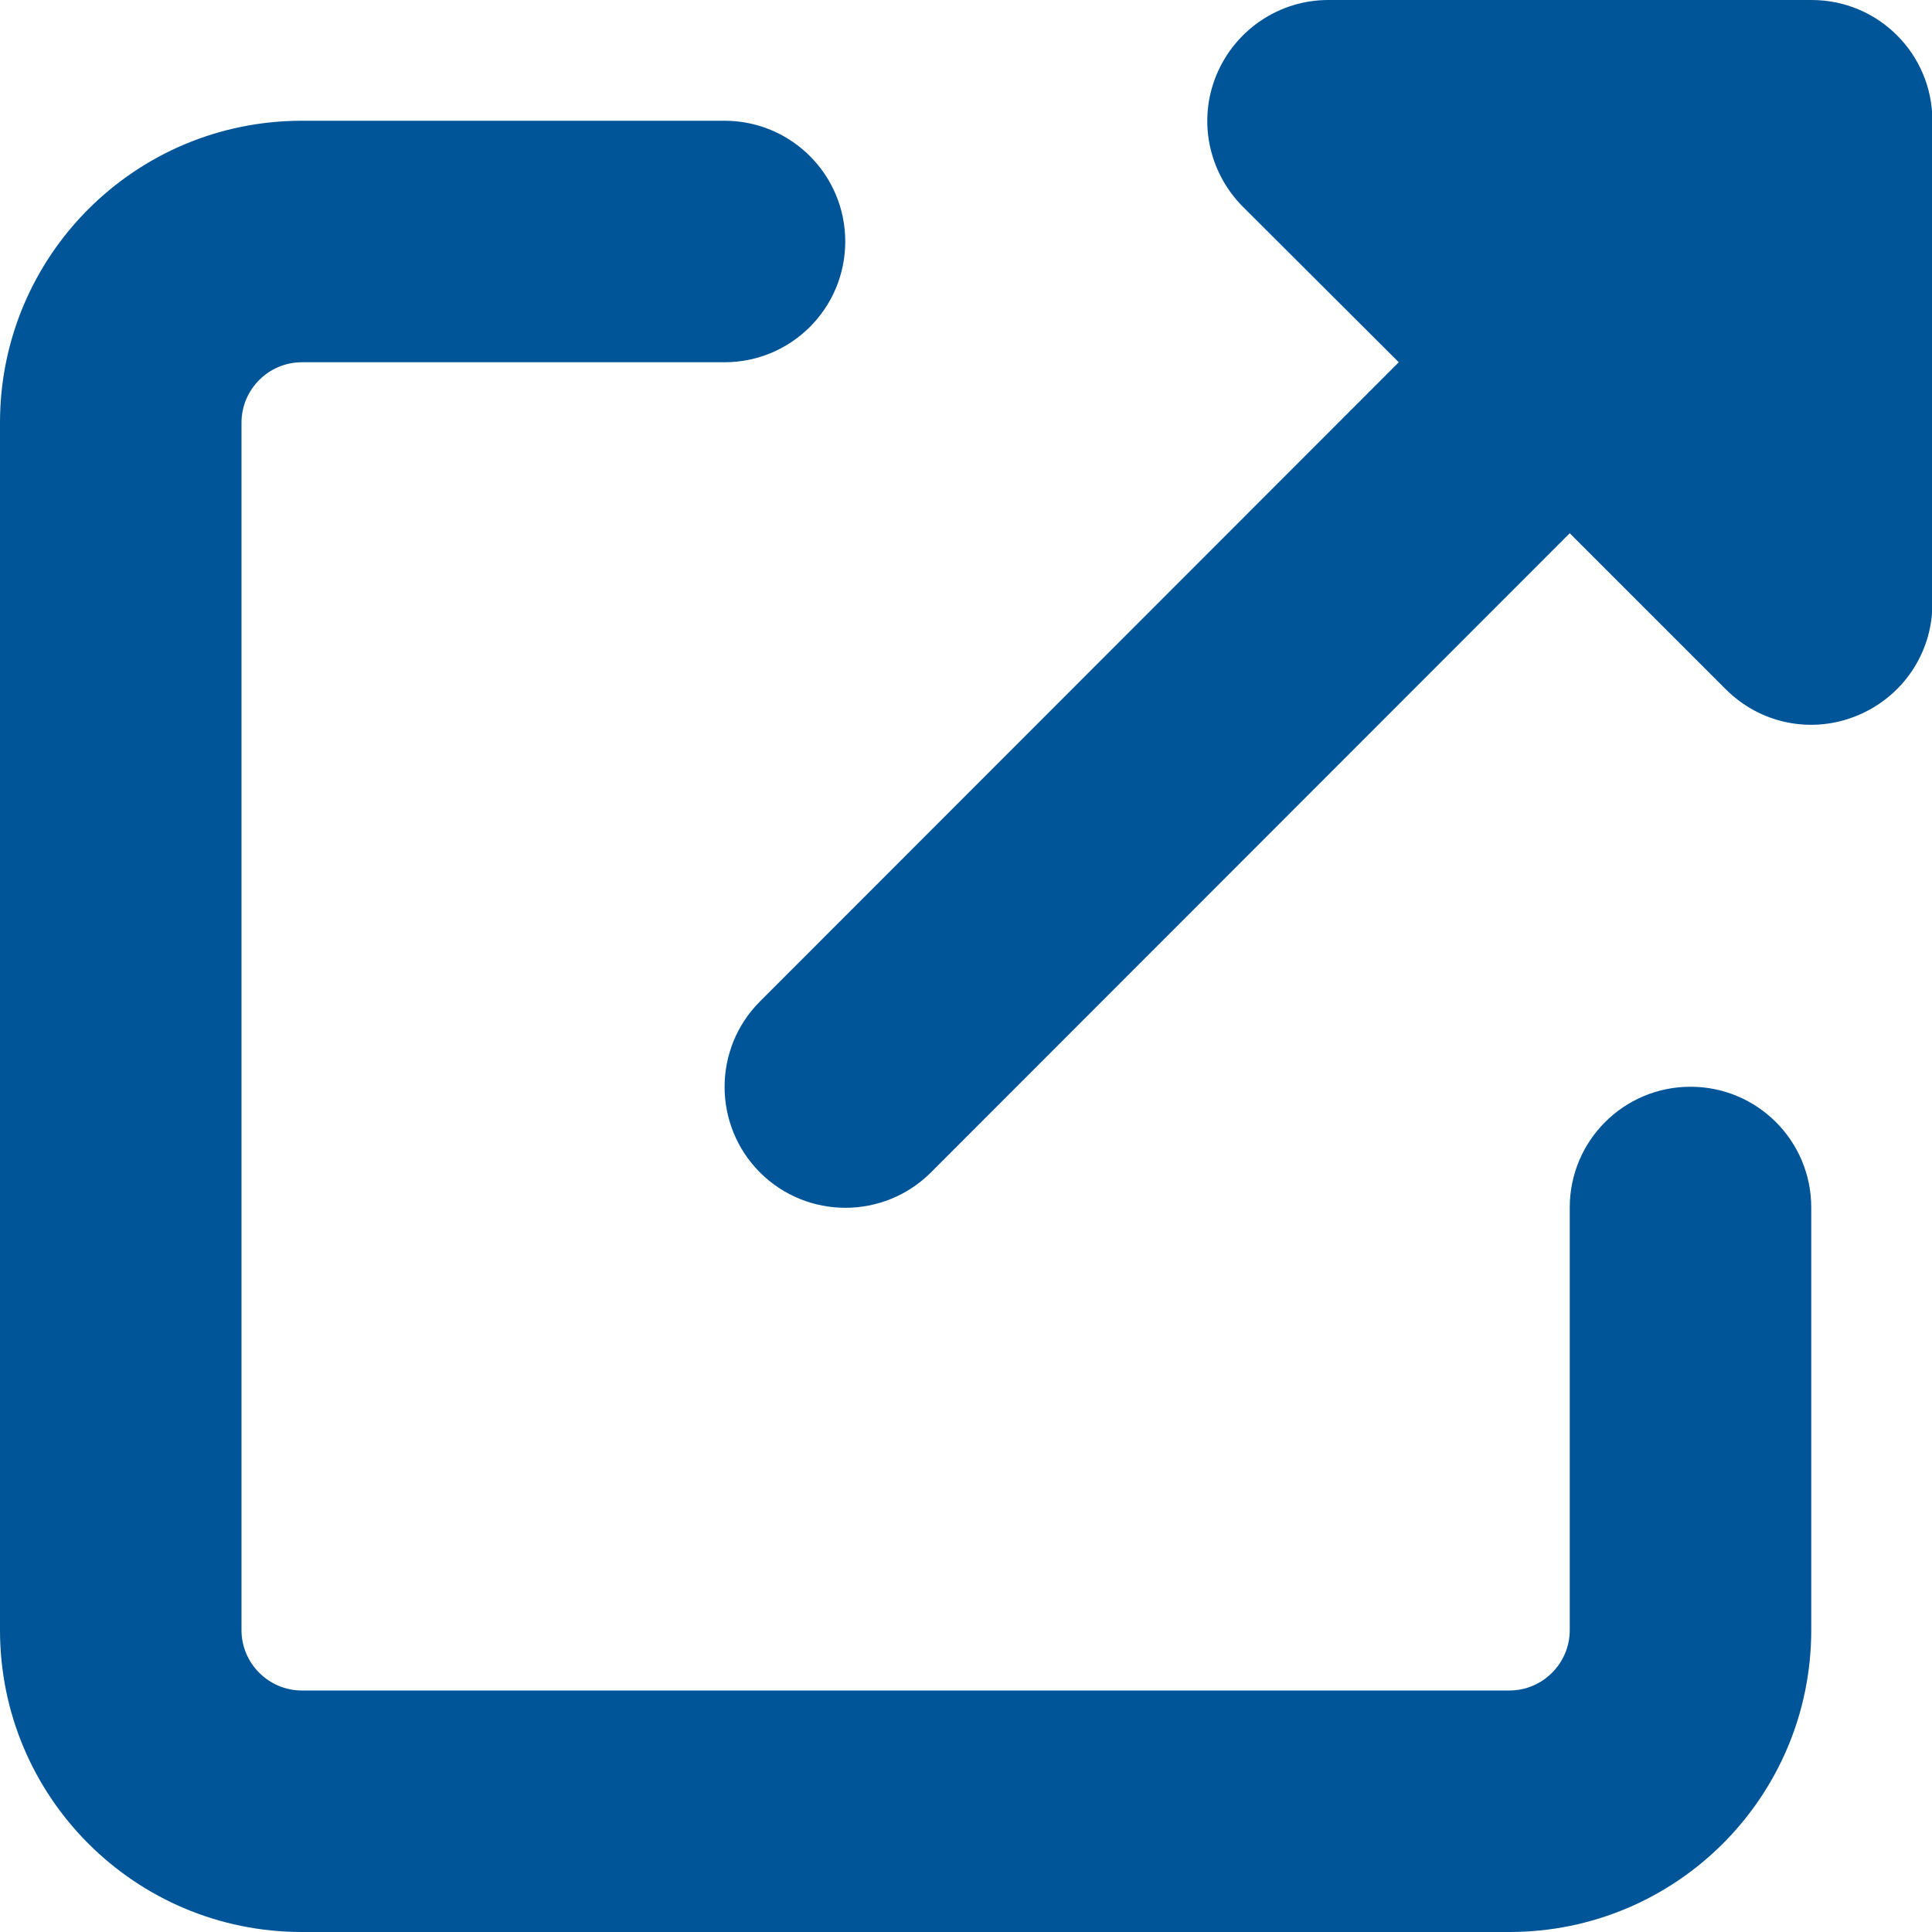
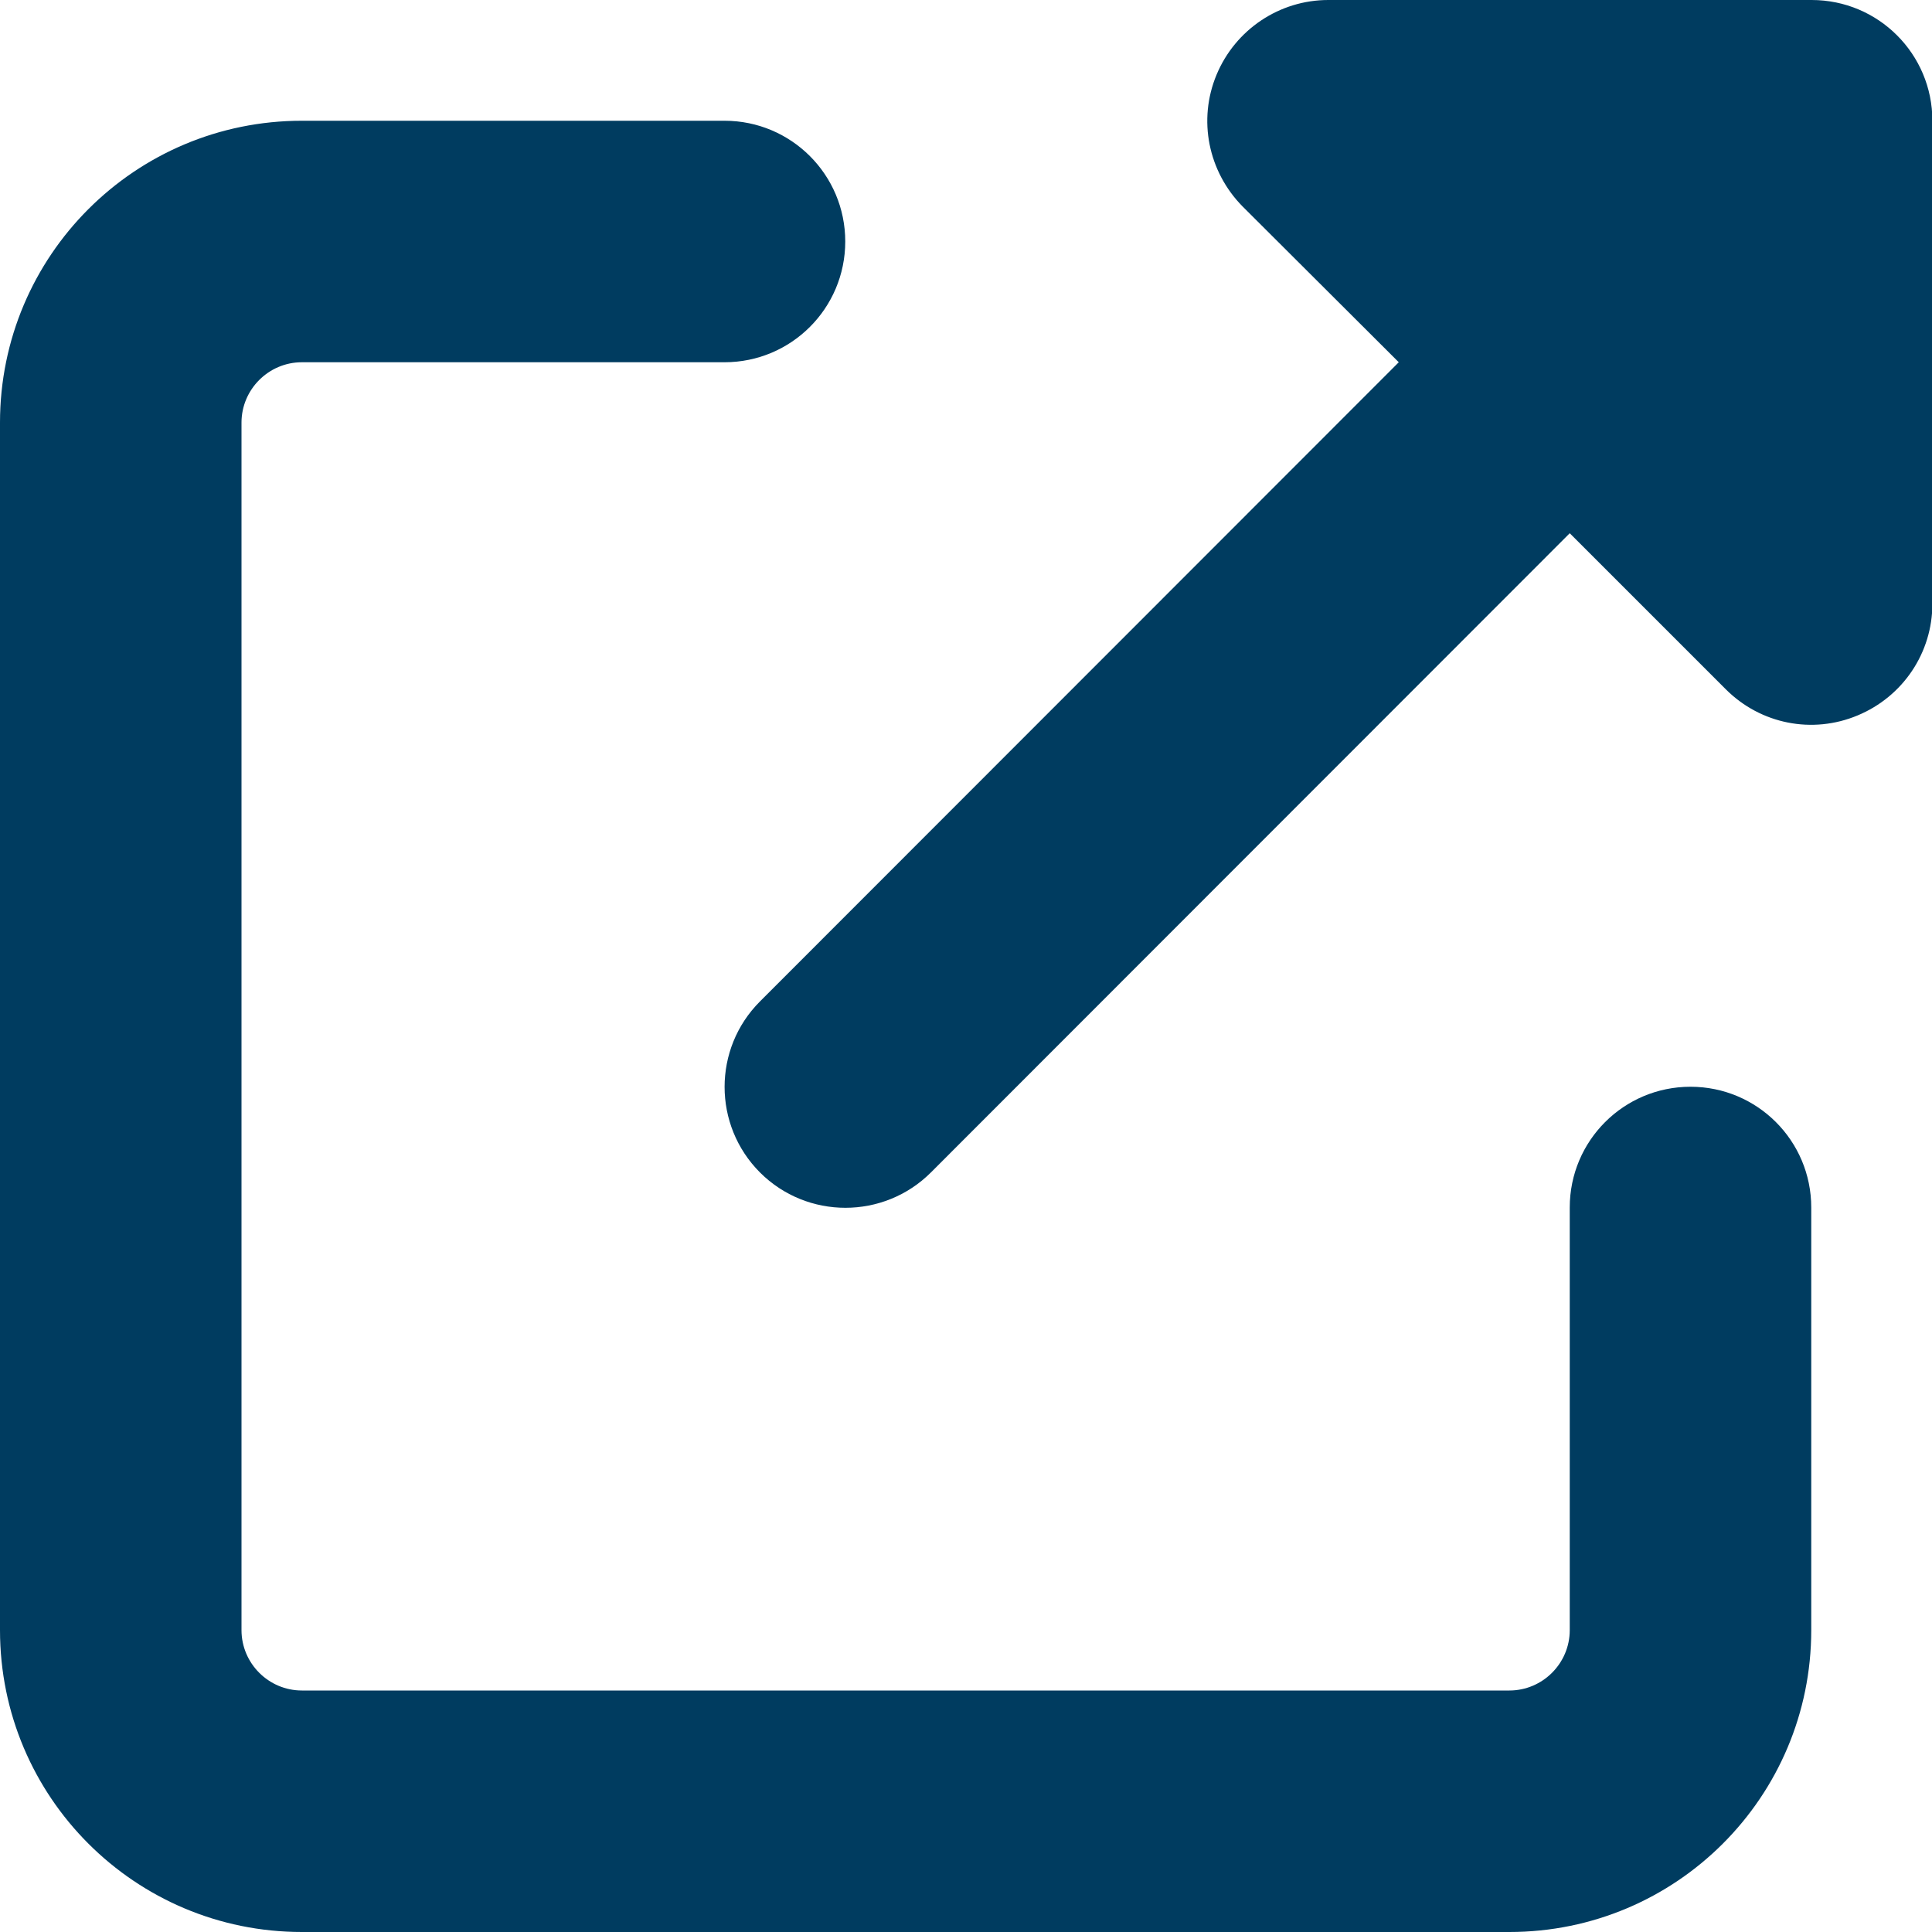
<svg xmlns="http://www.w3.org/2000/svg" width="20" height="20" viewBox="0 0 20 20" fill="none">
-   <path d="M13.75 0C13.246 0 12.789 0.305 12.594 0.773C12.398 1.242 12.508 1.777 12.863 2.137L14.48 3.75L7.867 10.367C7.379 10.855 7.379 11.648 7.867 12.137C8.355 12.625 9.148 12.625 9.637 12.137L16.25 5.52L17.867 7.137C18.227 7.496 18.762 7.602 19.23 7.406C19.699 7.211 20.004 6.758 20.004 6.25V1.25C20.004 0.559 19.445 0 18.754 0L13.75 0ZM3.125 1.25C1.398 1.25 0 2.648 0 4.375V16.875C0 18.602 1.398 20 3.125 20H15.625C17.352 20 18.75 18.602 18.75 16.875V12.5C18.75 11.809 18.191 11.25 17.5 11.25C16.809 11.25 16.25 11.809 16.25 12.5V16.875C16.25 17.219 15.969 17.5 15.625 17.5H3.125C2.781 17.5 2.5 17.219 2.5 16.875V4.375C2.5 4.031 2.781 3.75 3.125 3.75H7.5C8.191 3.75 8.75 3.191 8.75 2.5C8.75 1.809 8.191 1.25 7.5 1.25H3.125Z" fill="#005598" />
+   <path d="M13.75 0C13.246 0 12.789 0.305 12.594 0.773C12.398 1.242 12.508 1.777 12.863 2.137L14.48 3.75L7.867 10.367C7.379 10.855 7.379 11.648 7.867 12.137C8.355 12.625 9.148 12.625 9.637 12.137L16.25 5.52L17.867 7.137C18.227 7.496 18.762 7.602 19.23 7.406C19.699 7.211 20.004 6.758 20.004 6.25V1.25C20.004 0.559 19.445 0 18.754 0L13.75 0ZM3.125 1.25C1.398 1.25 0 2.648 0 4.375V16.875C0 18.602 1.398 20 3.125 20H15.625C17.352 20 18.75 18.602 18.75 16.875V12.5C18.75 11.809 18.191 11.25 17.5 11.25C16.809 11.25 16.25 11.809 16.25 12.5V16.875C16.25 17.219 15.969 17.5 15.625 17.5H3.125C2.781 17.5 2.5 17.219 2.5 16.875V4.375C2.5 4.031 2.781 3.75 3.125 3.75H7.5C8.191 3.75 8.75 3.191 8.75 2.5C8.75 1.809 8.191 1.25 7.5 1.25H3.125Z" fill="#003C60" />
</svg>
